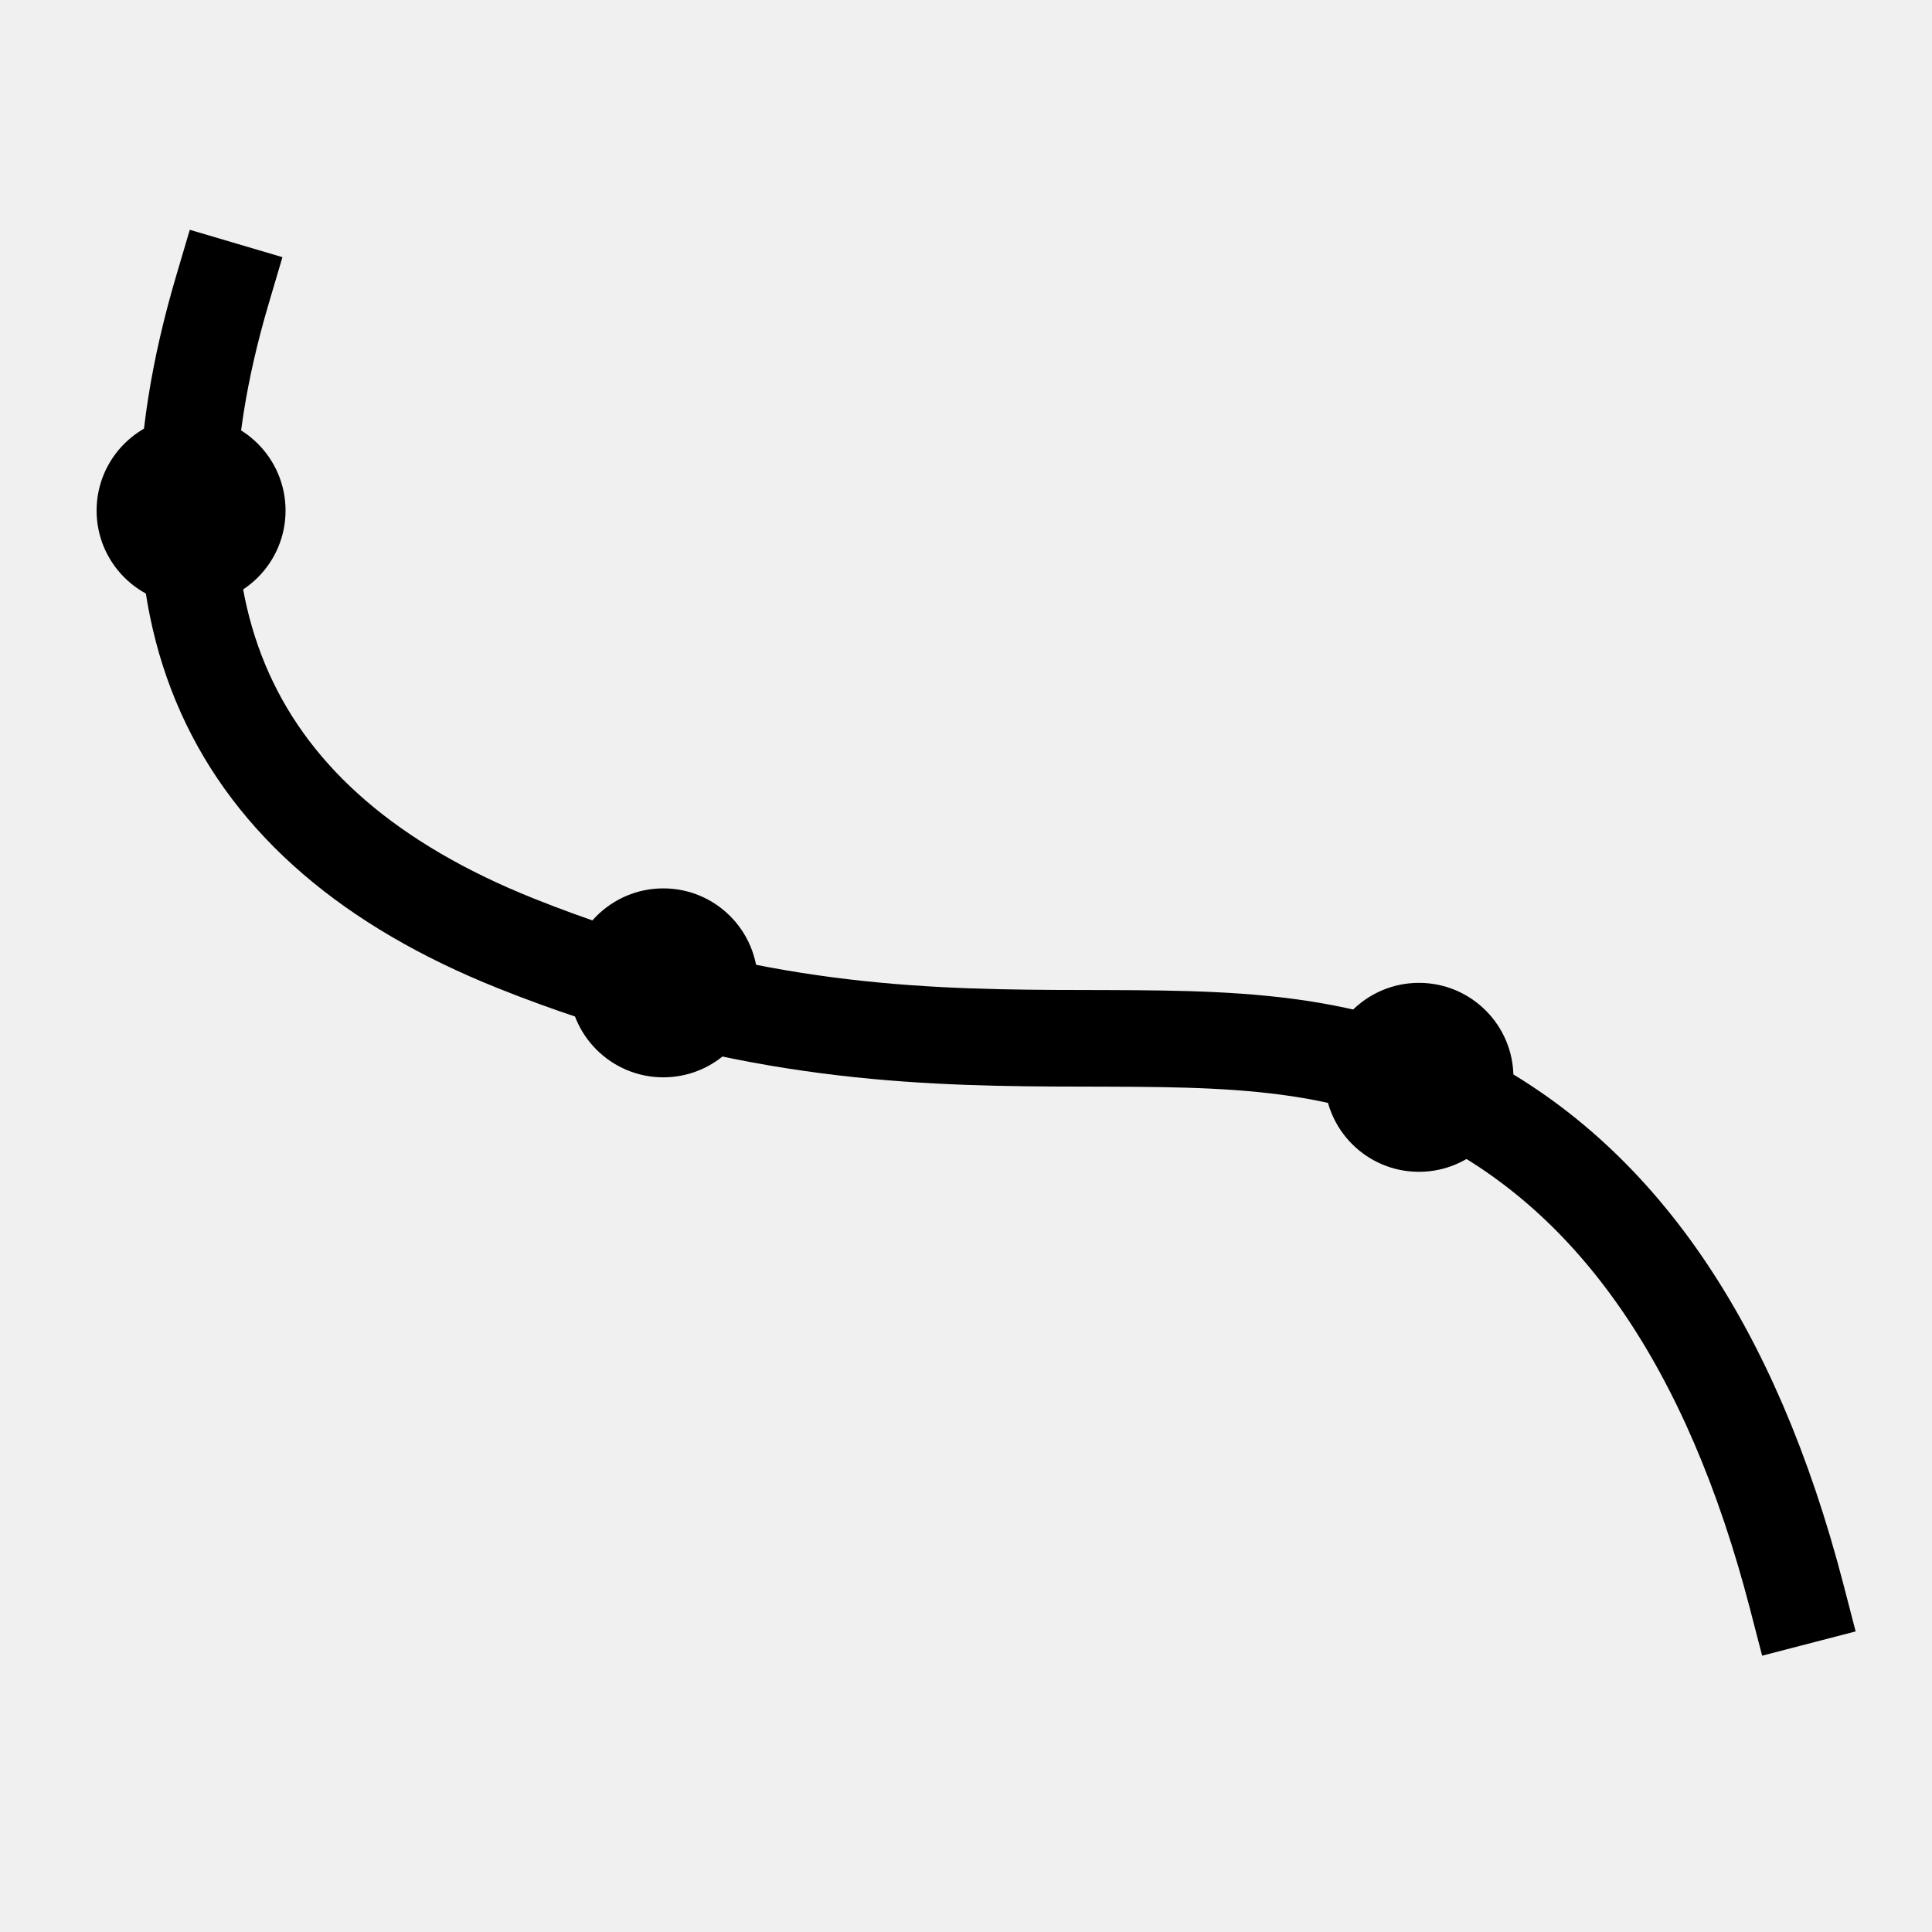
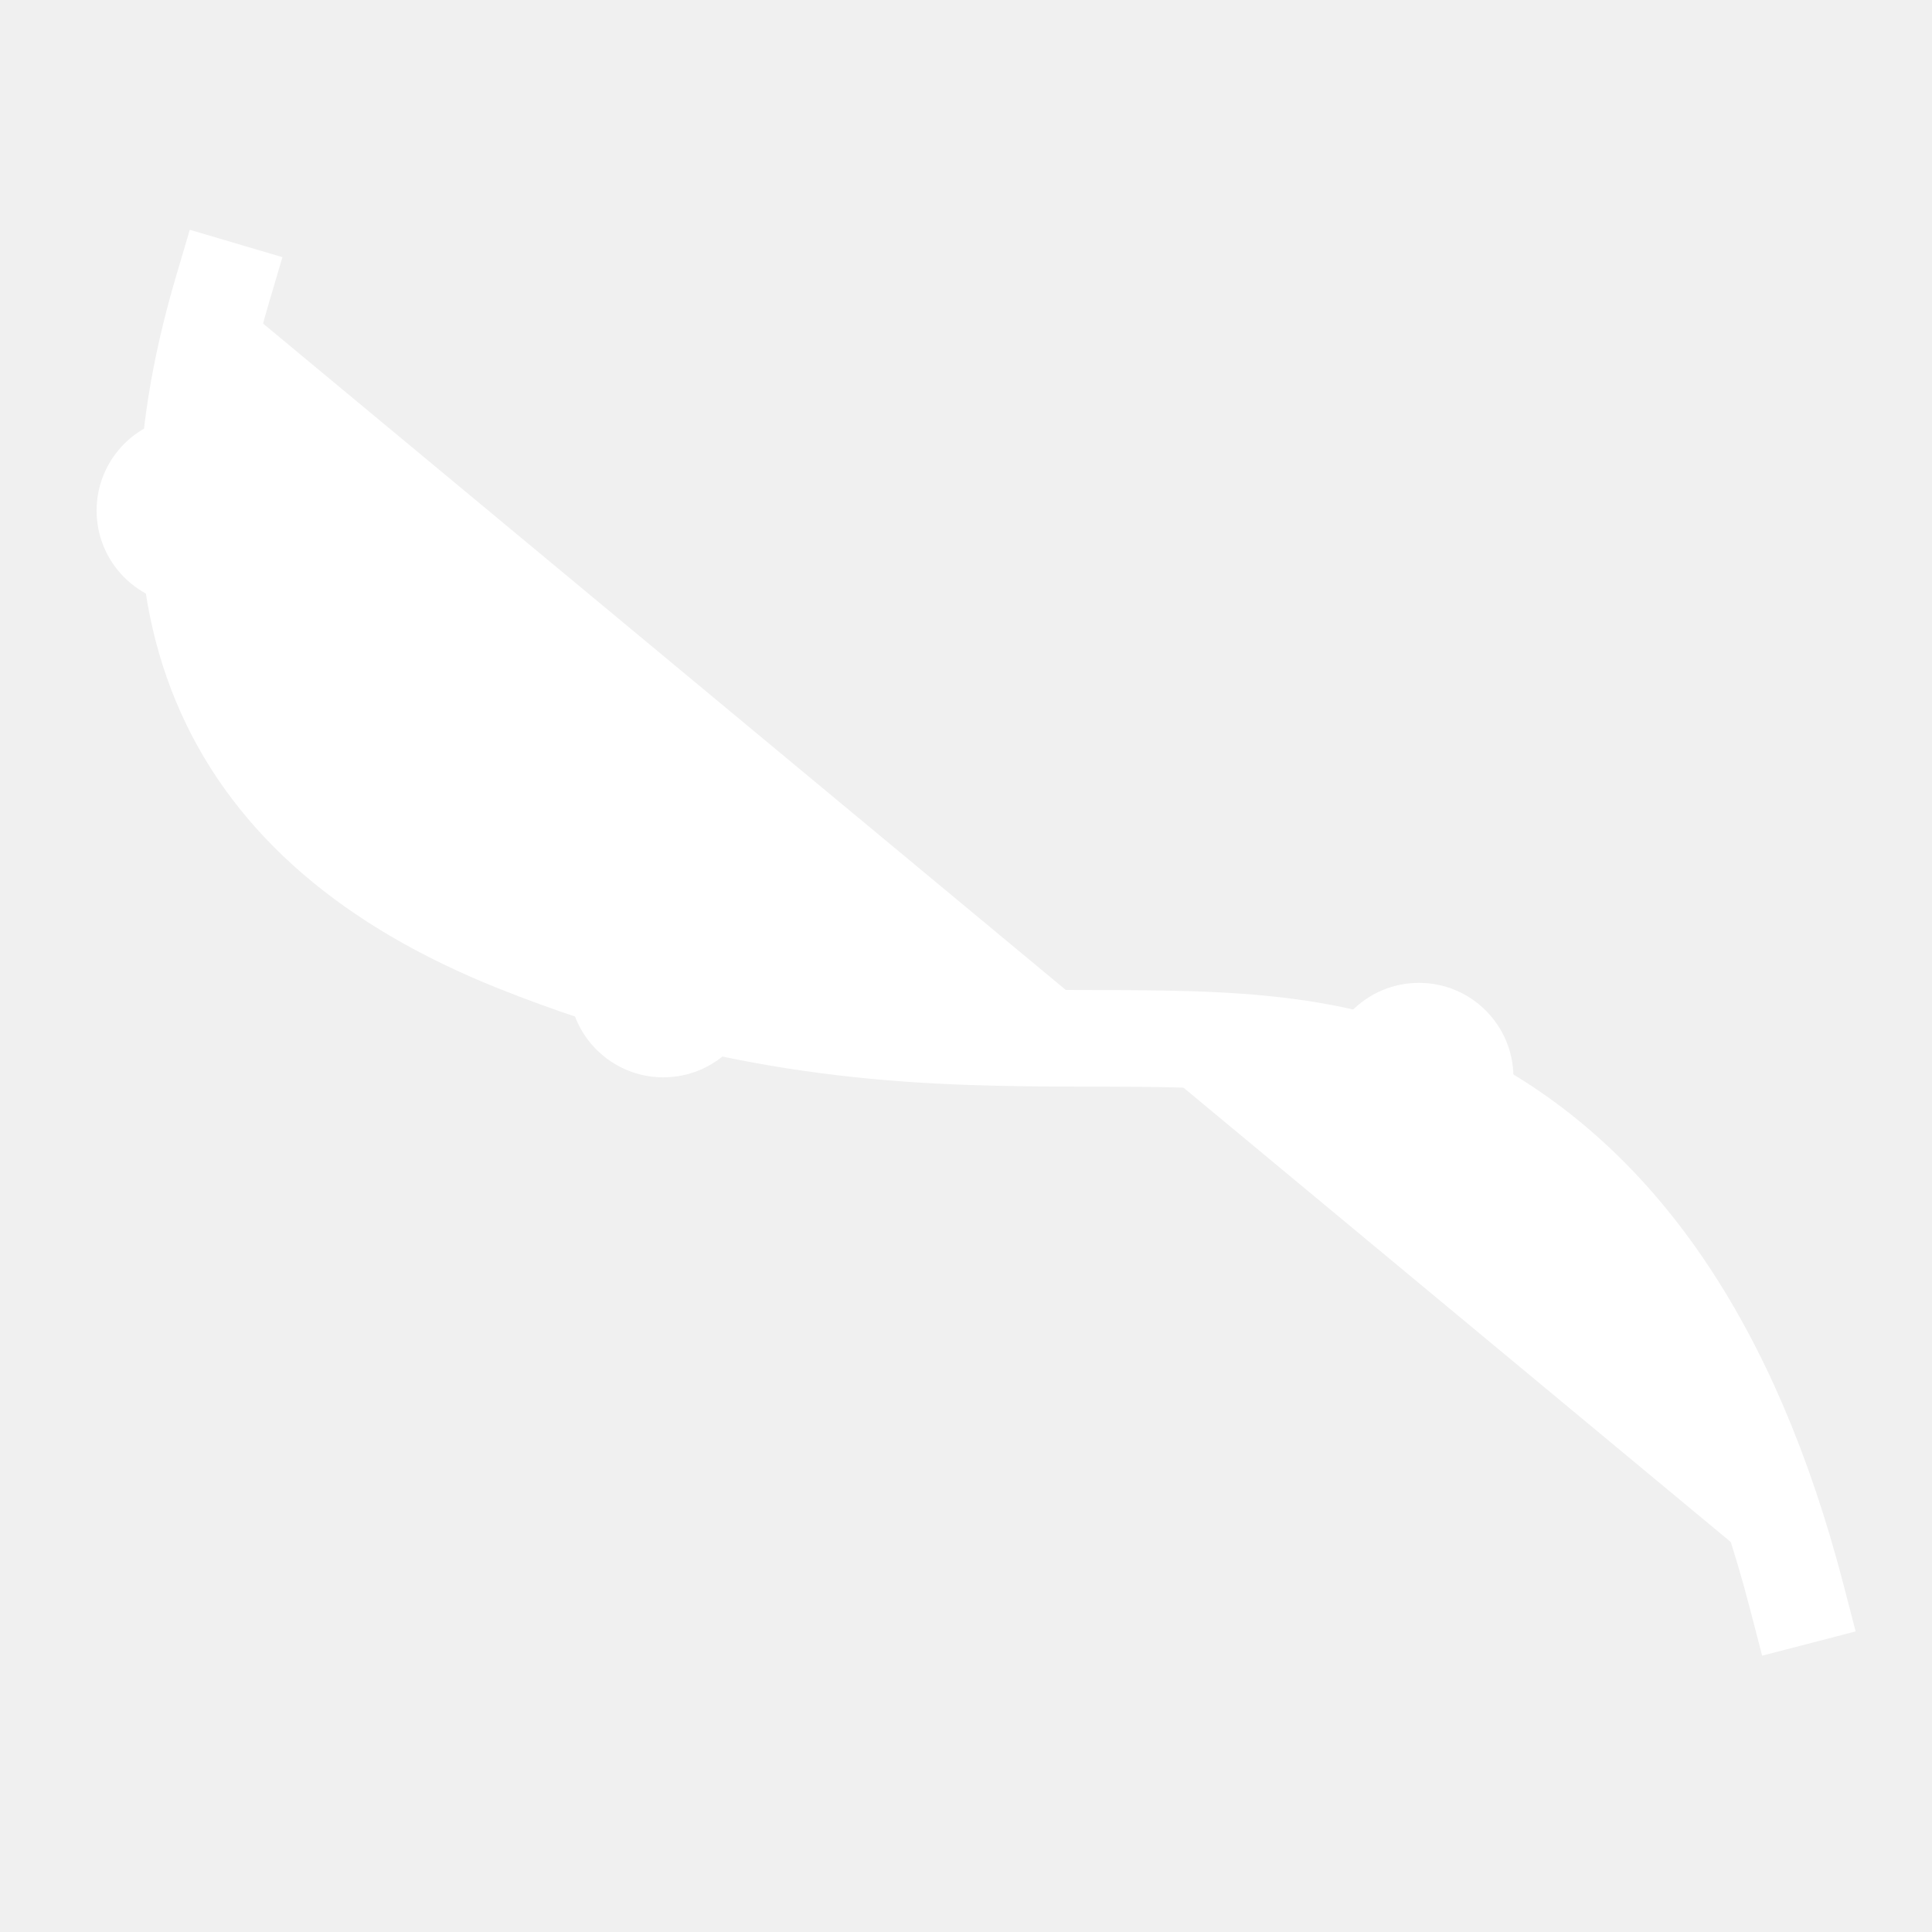
<svg xmlns="http://www.w3.org/2000/svg" width="40" height="40">
-   <g transform="translate(2 6)" fill="none" fill-rule="evenodd">
-     <path d="M2.605 0c-1.956 6.618.068 11.128 6.072 13.53 9.005 3.604 14.282.585 19.39 3.156C31.473 18.4 33.85 21.858 35.2 27.06" stroke="#000" stroke-width="2" stroke-linecap="square" />
-     <circle fill="#000" cx="1.956" cy="4.571" r="1.956" />
-     <circle fill="#000" cx="11.733" cy="14.349" r="1.956" />
-     <circle fill="#000" cx="27.378" cy="16.305" r="1.956" />
+   <g transform="translate(2 6)" fill="#fff" fill-rule="evenodd">
+     <path d="M2.605 0c-1.956 6.618.068 11.128 6.072 13.53 9.005 3.604 14.282.585 19.39 3.156C31.473 18.4 33.85 21.858 35.2 27.06" stroke="#fff" stroke-width="2" stroke-linecap="square" />
+     <circle fill="#fff" cx="1.956" cy="4.571" r="1.956" />
+     <circle fill="#fff" cx="11.733" cy="14.349" r="1.956" />
+     <circle fill="#fff" cx="27.378" cy="16.305" r="1.956" />
  </g>
</svg>
